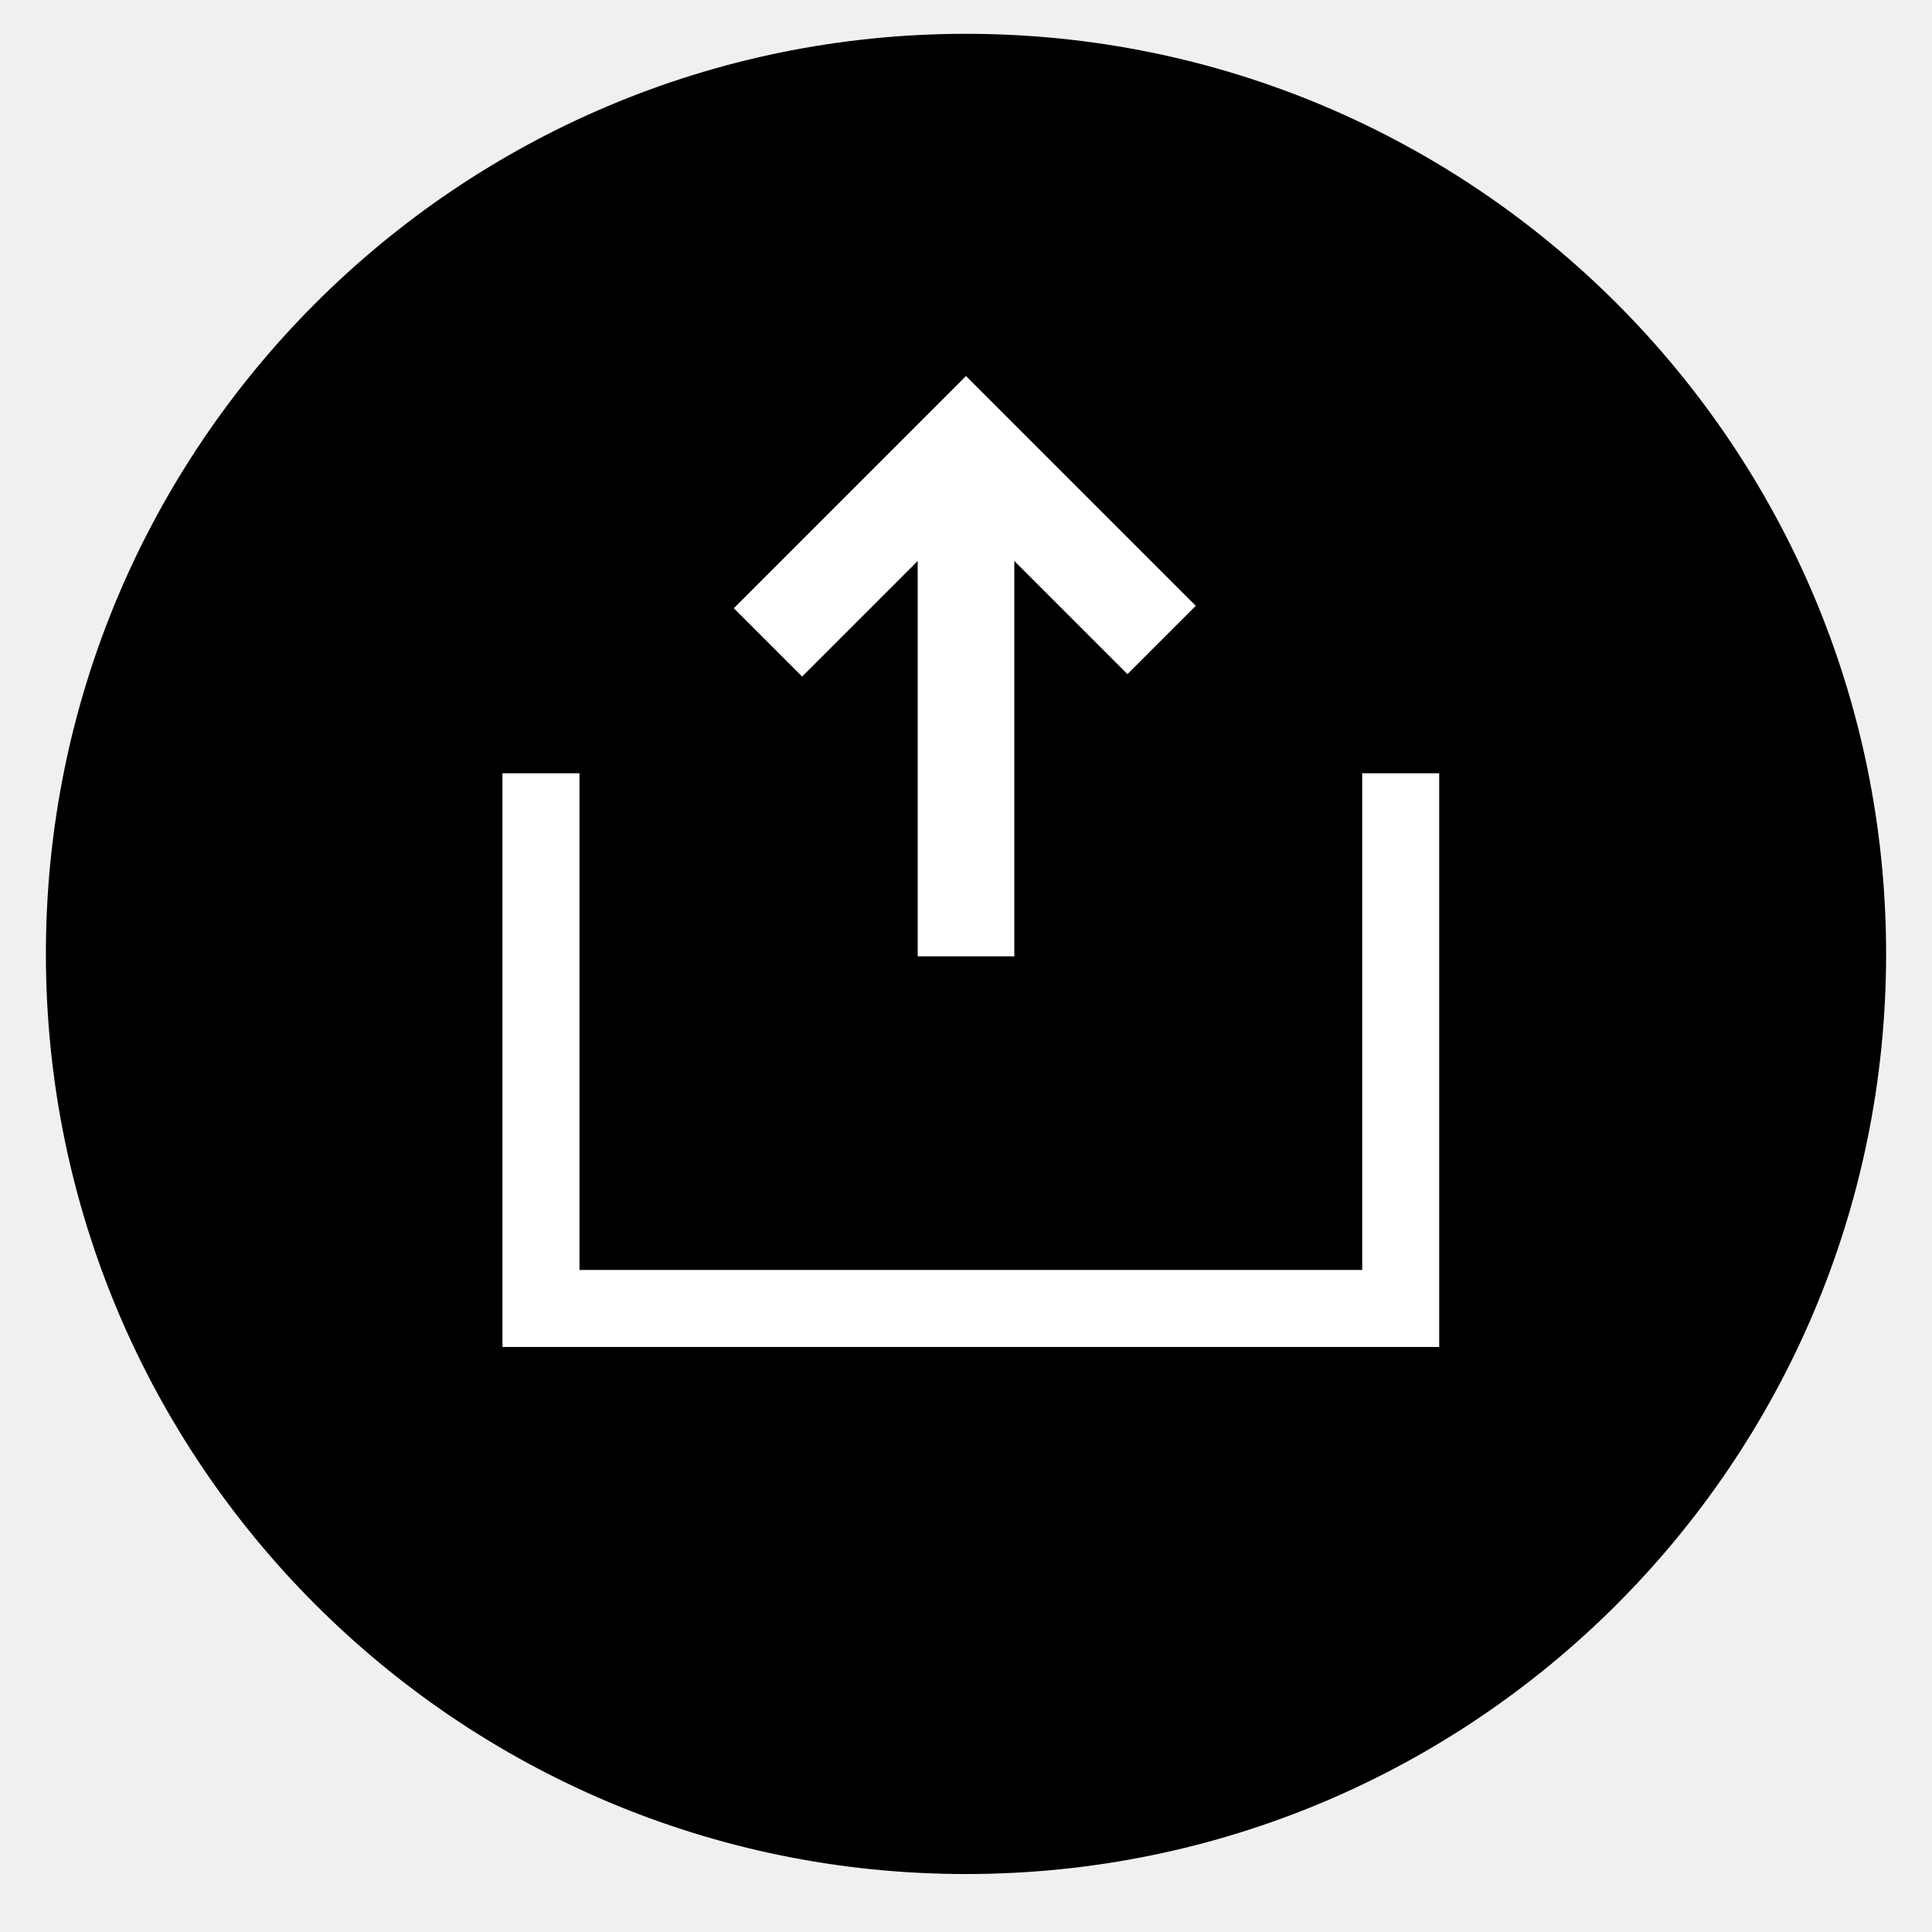
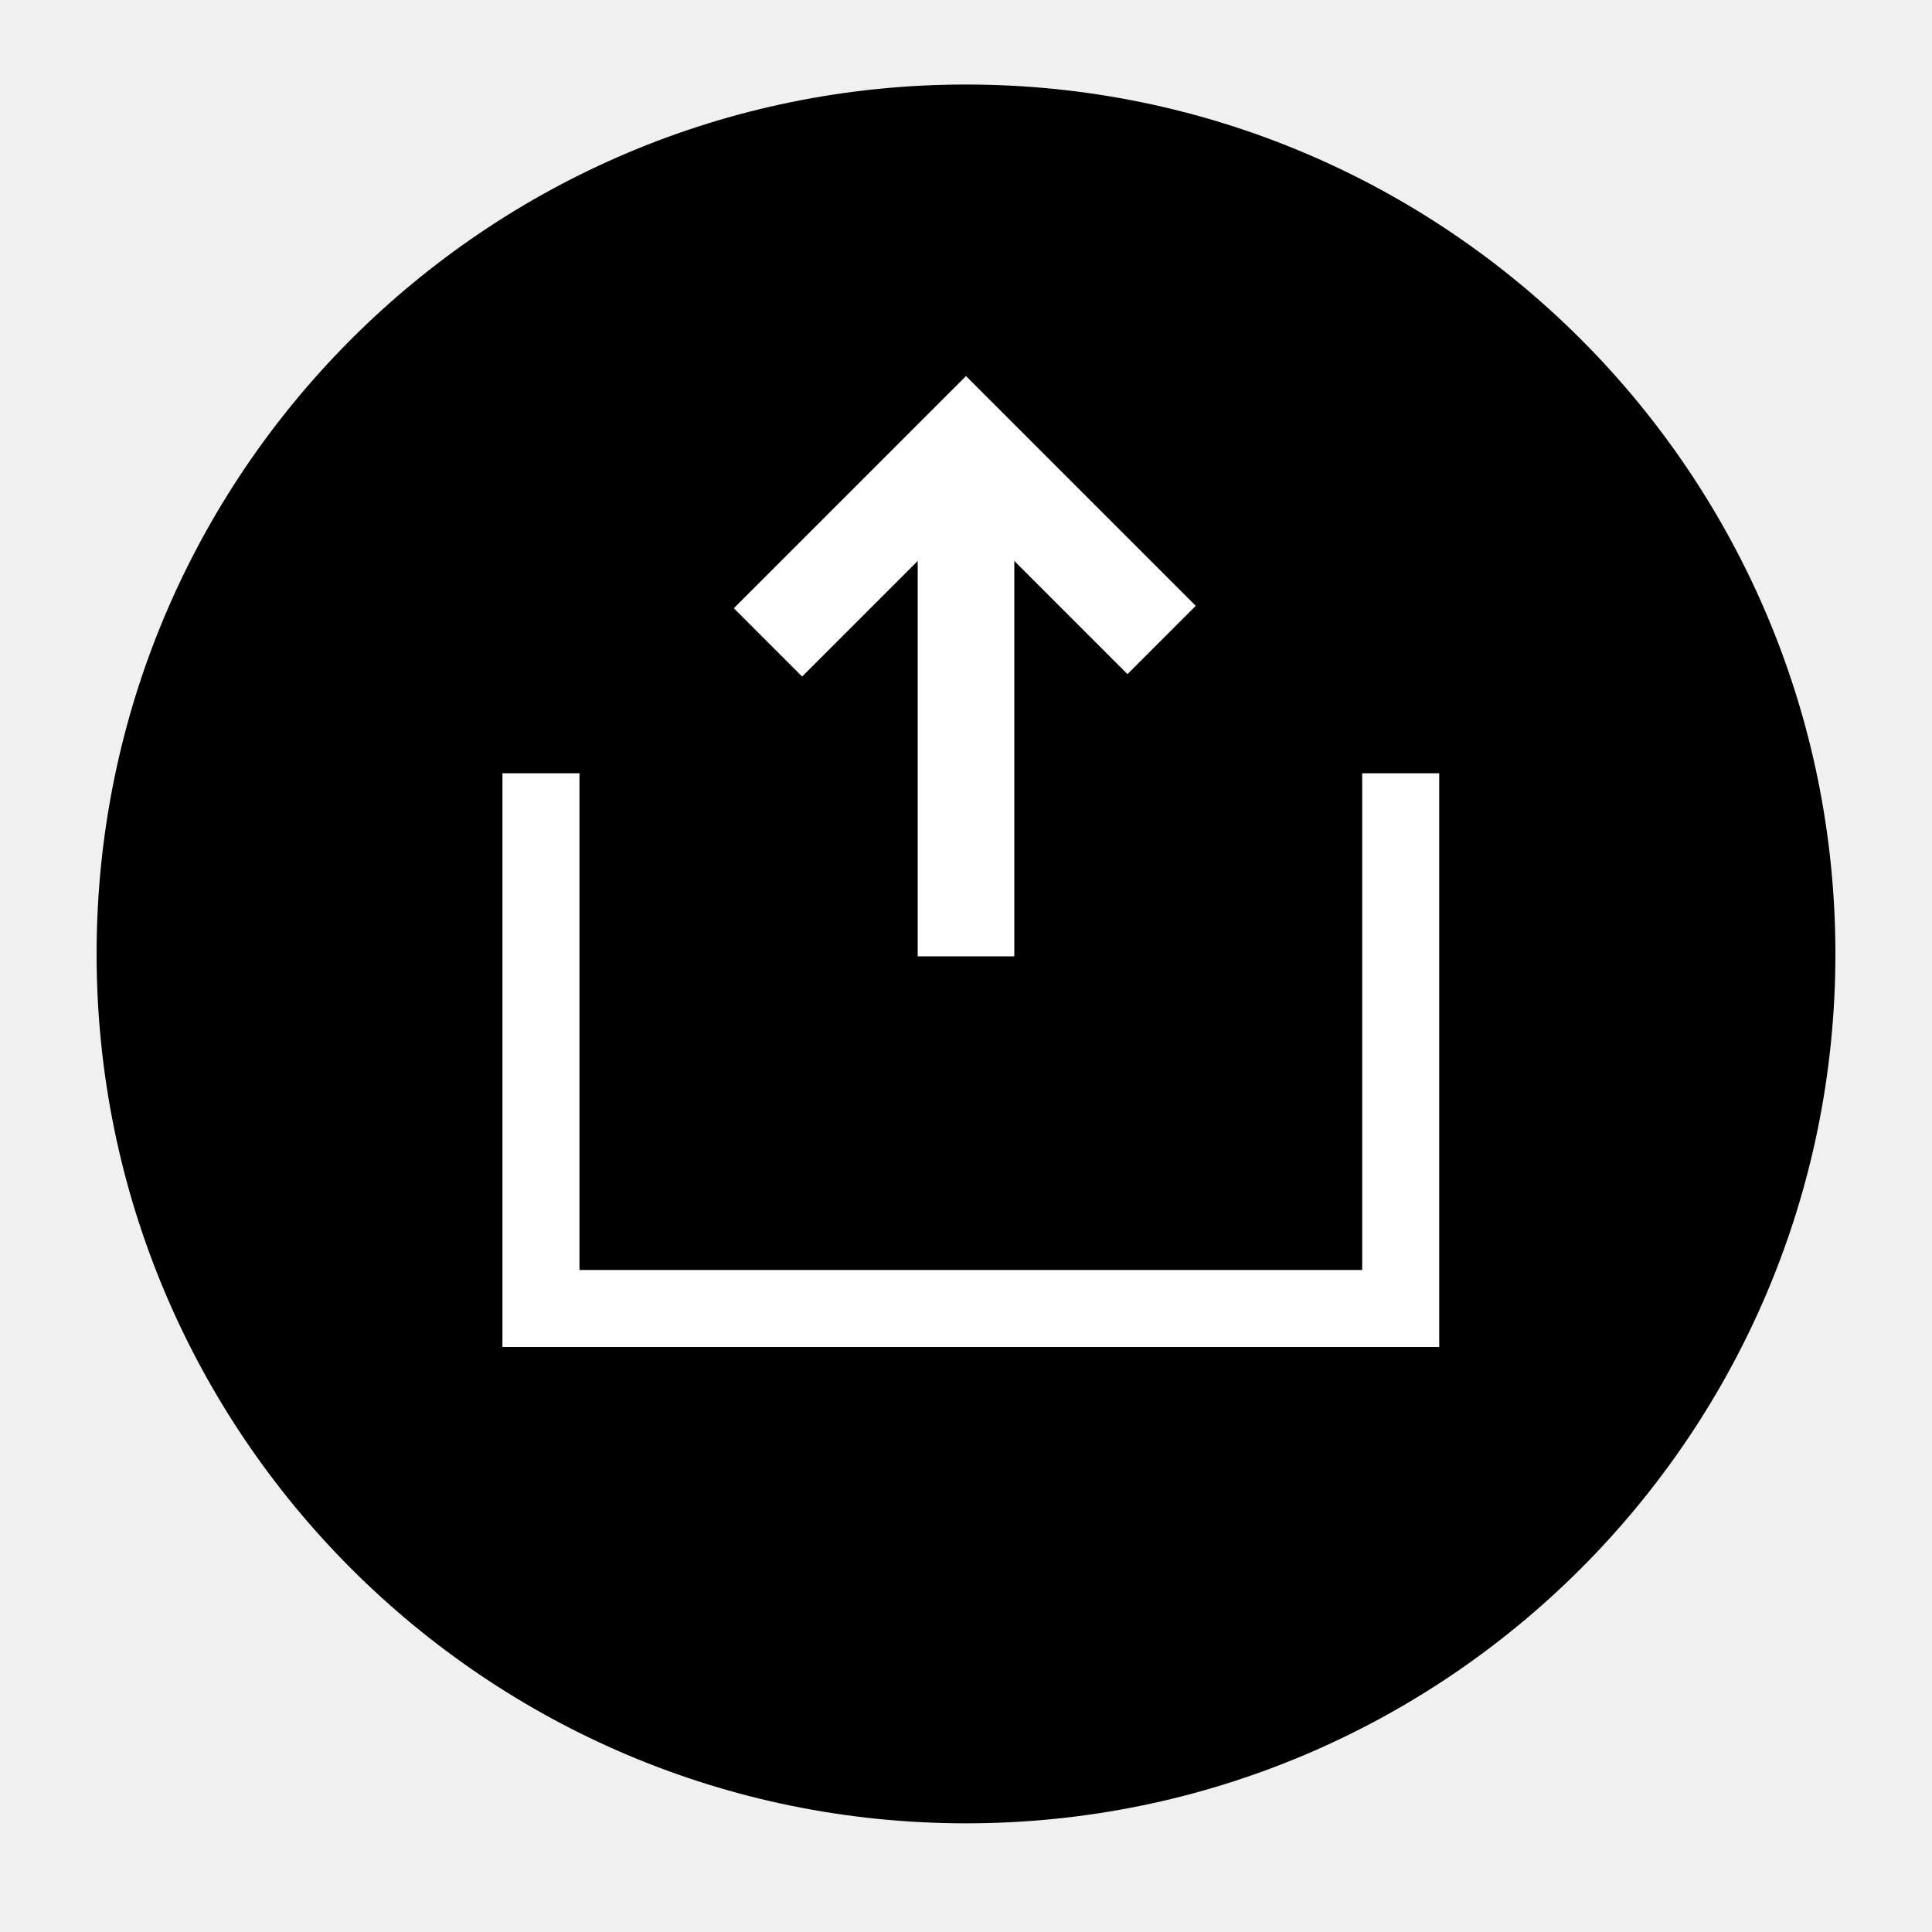
<svg xmlns="http://www.w3.org/2000/svg" version="1.1" id="Layer_1" x="0px" y="0px" width="100px" height="100px" viewBox="0 0 100 100" enable-background="new 0 0 100 100" xml:space="preserve">
  <g id="Layer_8" display="none">
    <rect x="-10" y="-6" display="inline" stroke="#000000" stroke-miterlimit="10" width="129" height="122" />
  </g>
  <g id="Layer_9">
</g>
  <g id="Rounded_Rectangle_17_xA0_Image_1_">
</g>
  <g id="Rounded_Rectangle_15_1_" enable-background="new    ">
</g>
  <g id="Rounded_Rectangle_15_copy_1_" enable-background="new    ">
</g>
  <g id="Rounded_Rectangle_12_1_" enable-background="new    ">
</g>
  <g id="Rounded_Rectangle_12_copy_1_" enable-background="new    ">
</g>
  <g id="Rounded_Rectangle_9_copy_2_1_" enable-background="new    ">
</g>
-   <circle cx="50" cy="49.375" r="47.625" />
+   <circle cx="50" cy="49.375" r="45" />
  <g>
    <line fill="none" stroke="#FFFFFF" stroke-width="5" stroke-miterlimit="10" x1="50" y1="49.5" x2="50" y2="23" />
    <polyline fill="none" stroke="#FFFFFF" stroke-width="5" stroke-miterlimit="10" points="60.125,33.125 50,23 39.75,33.25  " />
  </g>
-   <polyline fill="none" stroke="#FFFFFF" stroke-width="3.986" stroke-miterlimit="10" points="28,40.024 28,67.726 72.5,67.726   72.5,40.024 " />
+   <polyline fill="none" stroke="#FFFFFF" stroke-width="3.986" stroke-miterlimit="10" points="28,40.024 28,67.727 72.5,67.727   72.5,40.024 " />
</svg>
